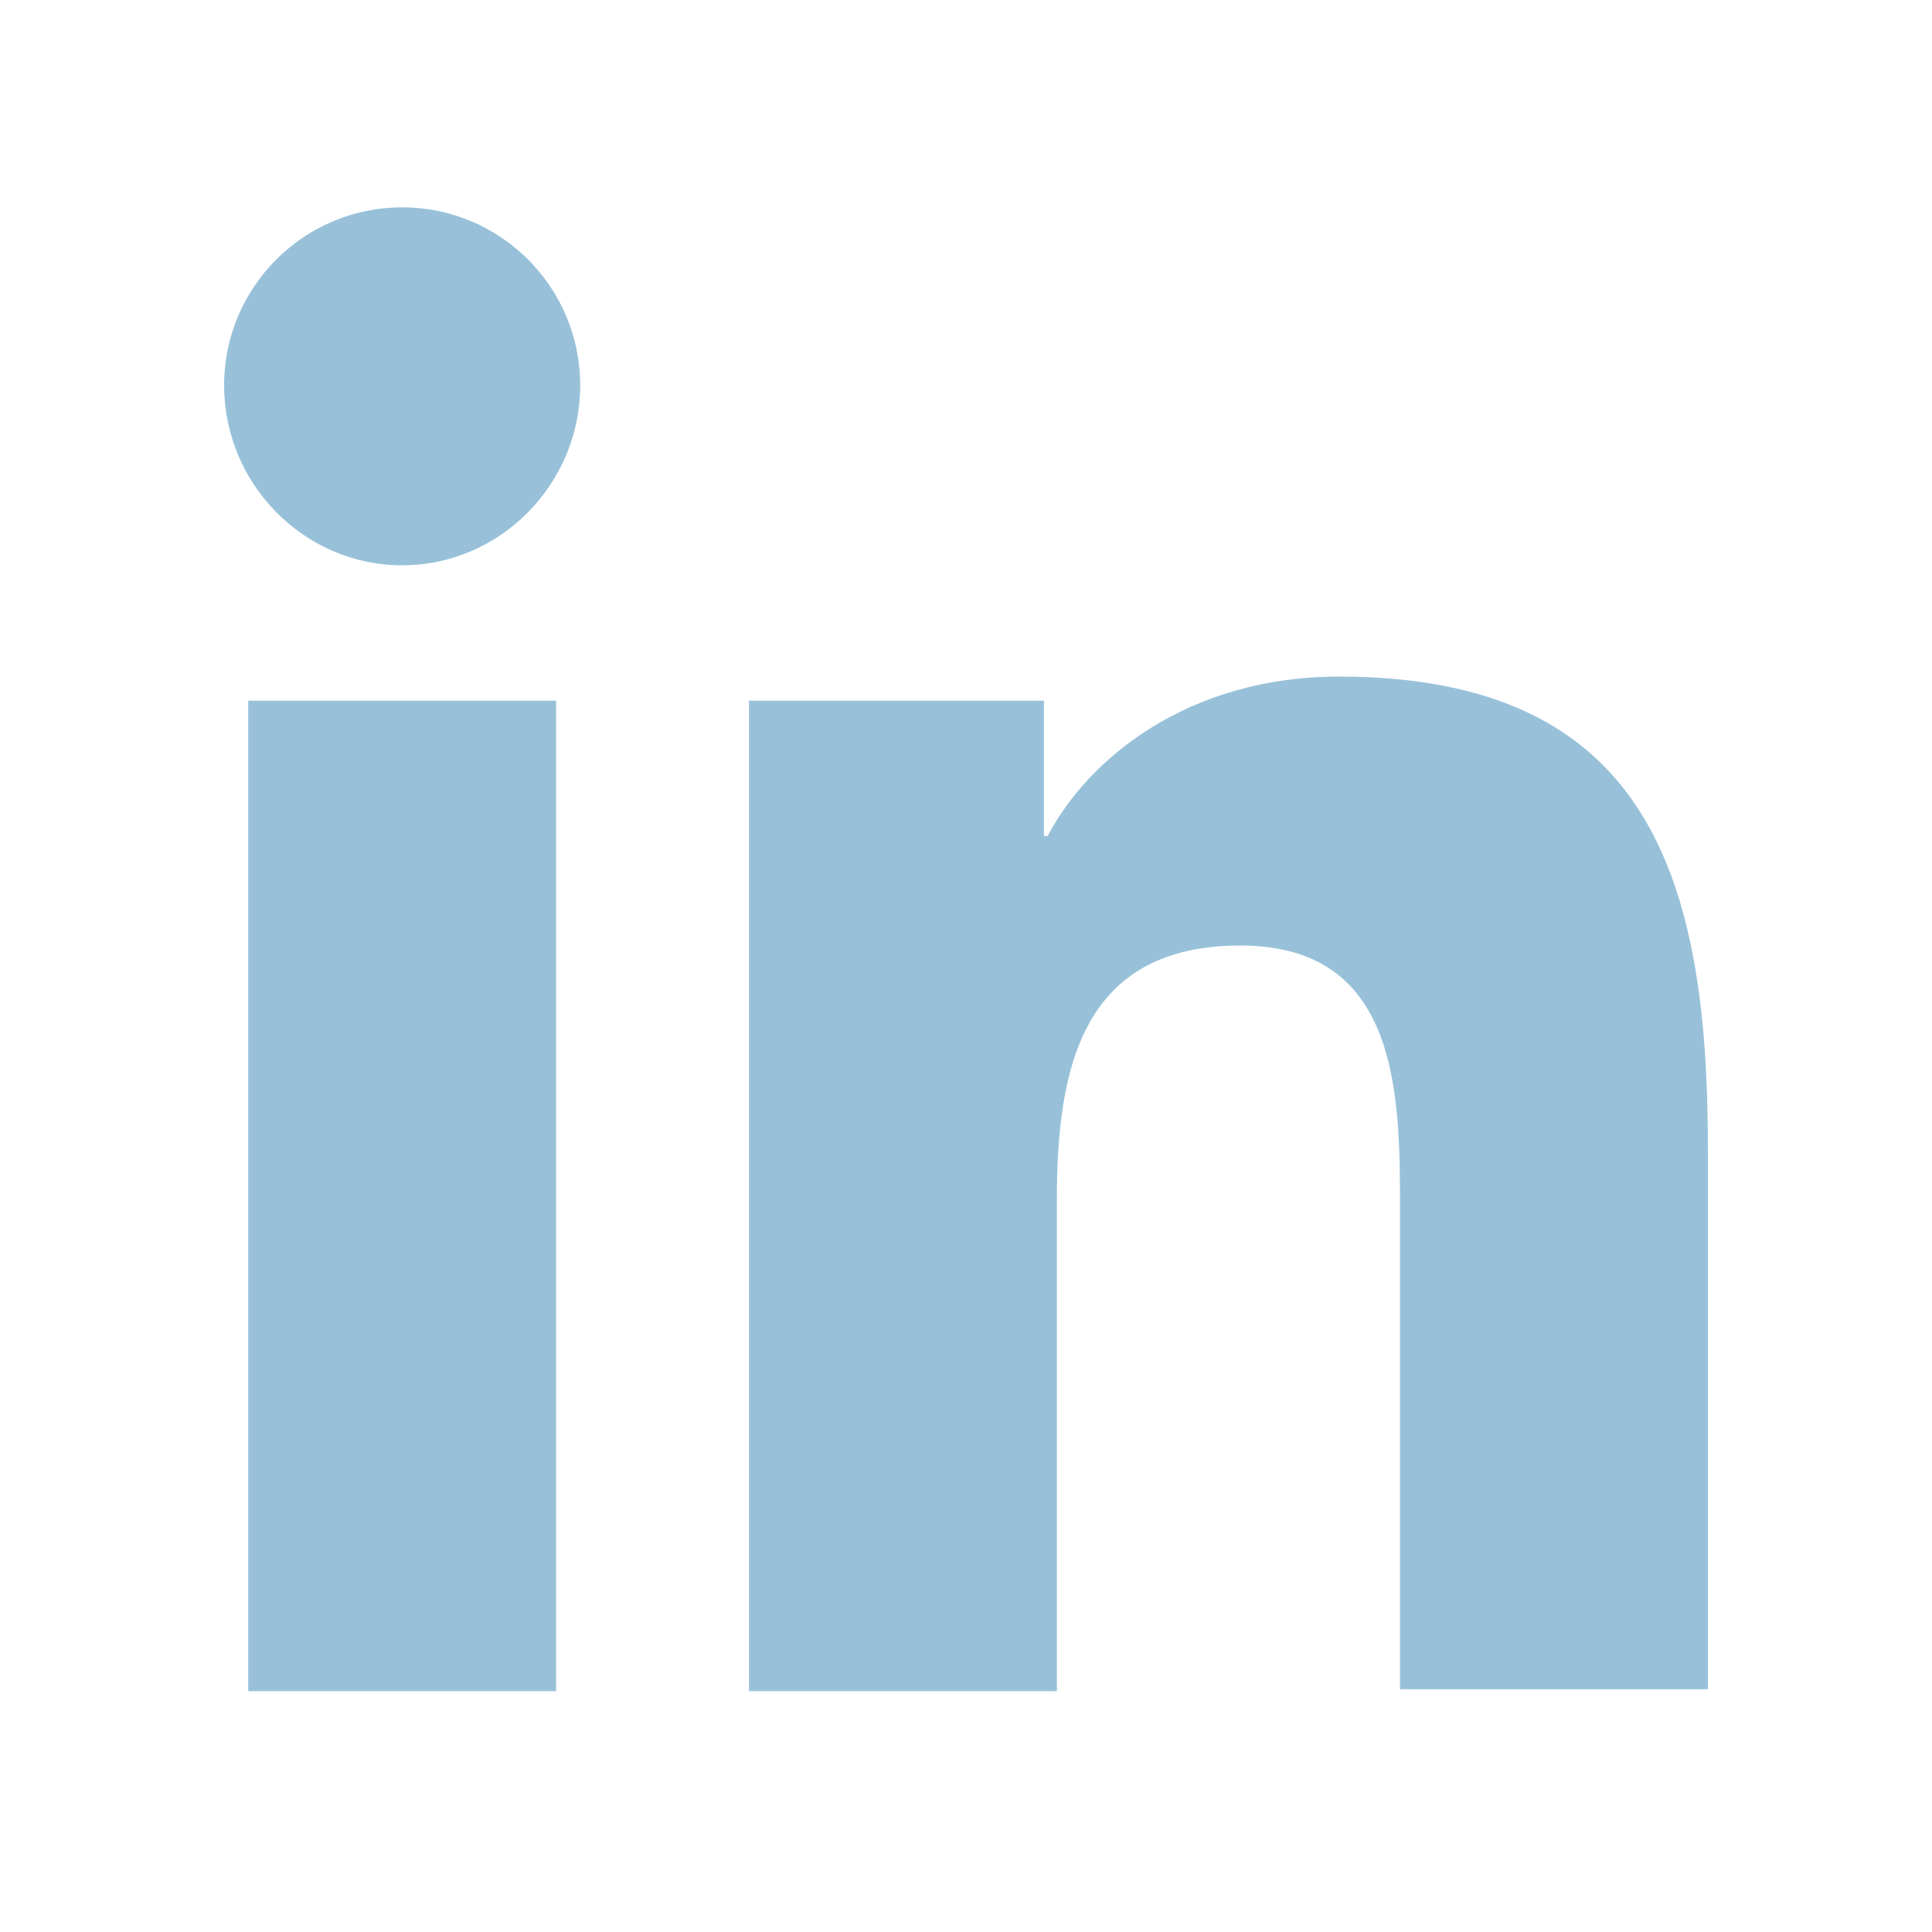
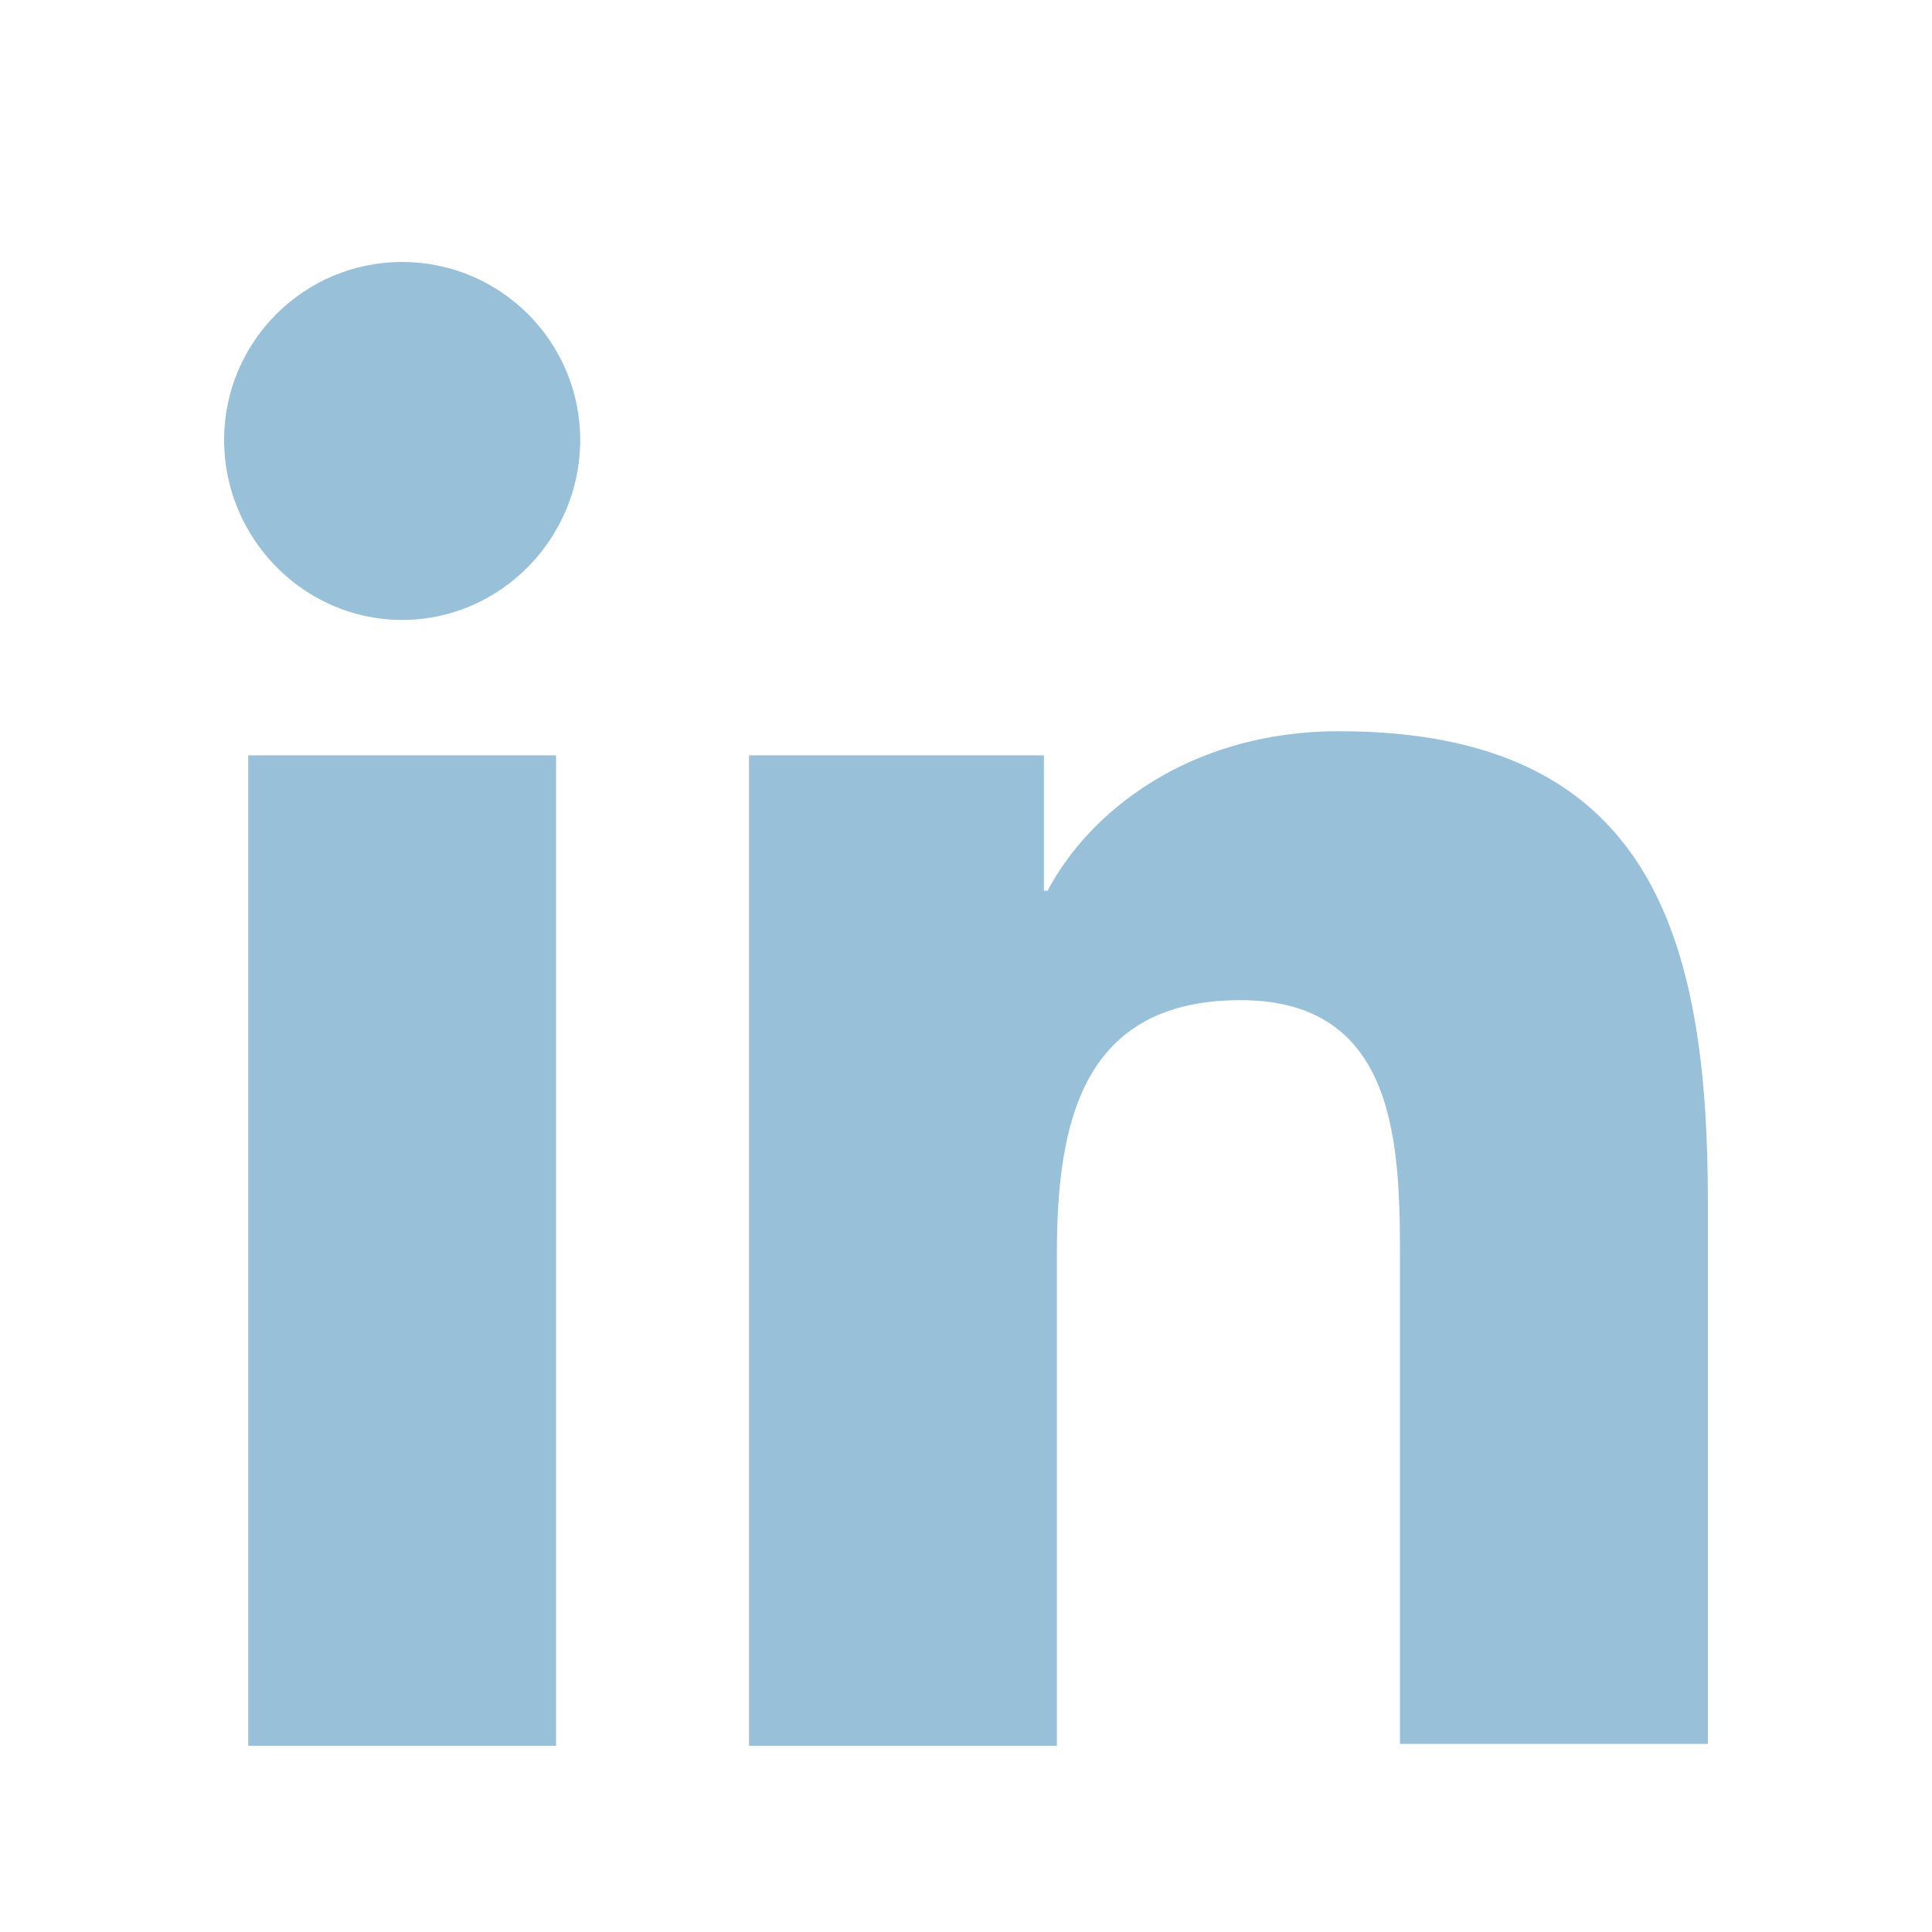
<svg xmlns="http://www.w3.org/2000/svg" width="25" height="25" viewBox="0 0 25 25" fill="none">
-   <path d="M22.1 21.883V14.851C22.1 11.395 21.356 8.755 17.324 8.755C15.38 8.755 14.084 9.811 13.556 10.819H13.508V9.067H9.692V21.883H13.676V15.523C13.676 13.843 13.988 12.235 16.052 12.235C18.092 12.235 18.116 14.131 18.116 15.619V21.859H22.1V21.883ZM3.212 9.067H7.196V21.883H3.212V9.067ZM5.204 2.683C3.932 2.683 2.9 3.715 2.9 4.987C2.9 6.259 3.932 7.315 5.204 7.315C6.476 7.315 7.508 6.259 7.508 4.987C7.508 3.715 6.476 2.683 5.204 2.683Z" fill="#98C1D9" />
+   <path d="M22.1 22.59V15.558C22.1 12.102 21.356 9.462 17.324 9.462C15.38 9.462 14.084 10.518 13.556 11.526H13.508V9.774H9.692V22.59H13.676V16.23C13.676 14.55 13.988 12.942 16.052 12.942C18.092 12.942 18.116 14.838 18.116 16.326V22.566H22.1V22.59ZM3.212 9.774H7.196V22.59H3.212V9.774ZM5.204 3.39C3.932 3.39 2.9 4.422 2.9 5.694C2.9 6.966 3.932 8.022 5.204 8.022C6.476 8.022 7.508 6.966 7.508 5.694C7.508 4.422 6.476 3.39 5.204 3.39Z" fill="#98C1D9" />
</svg>
